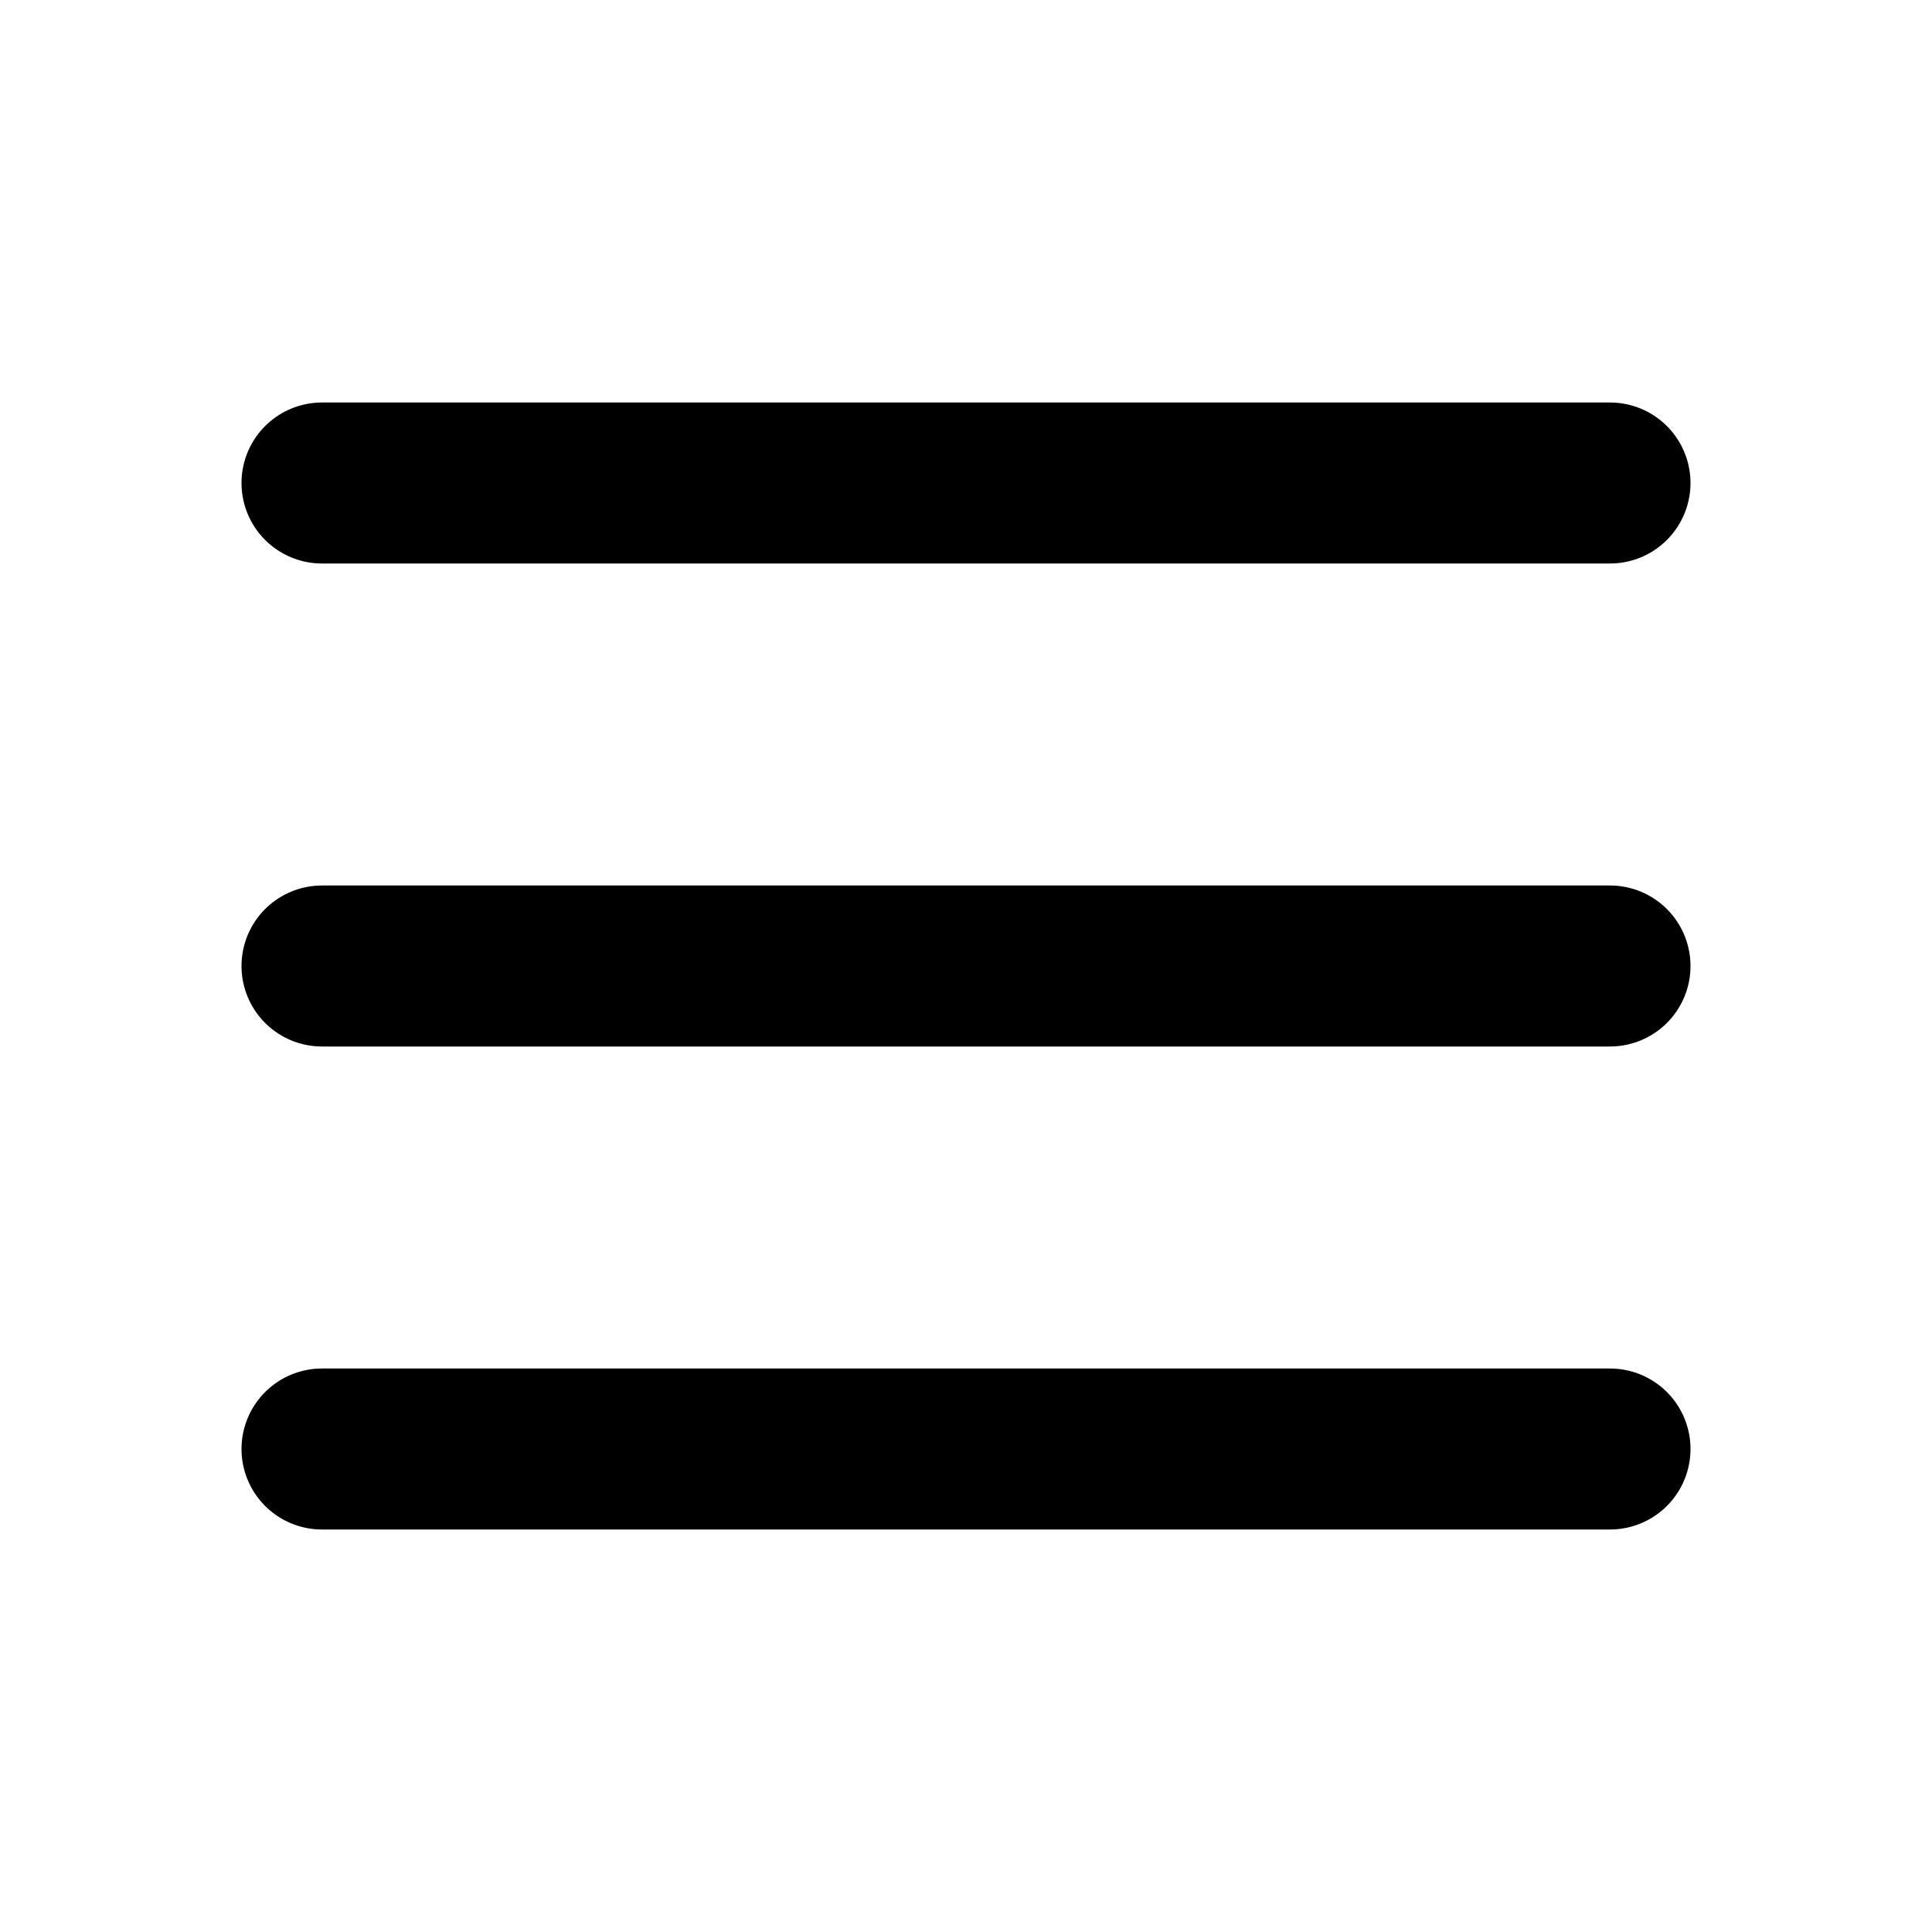
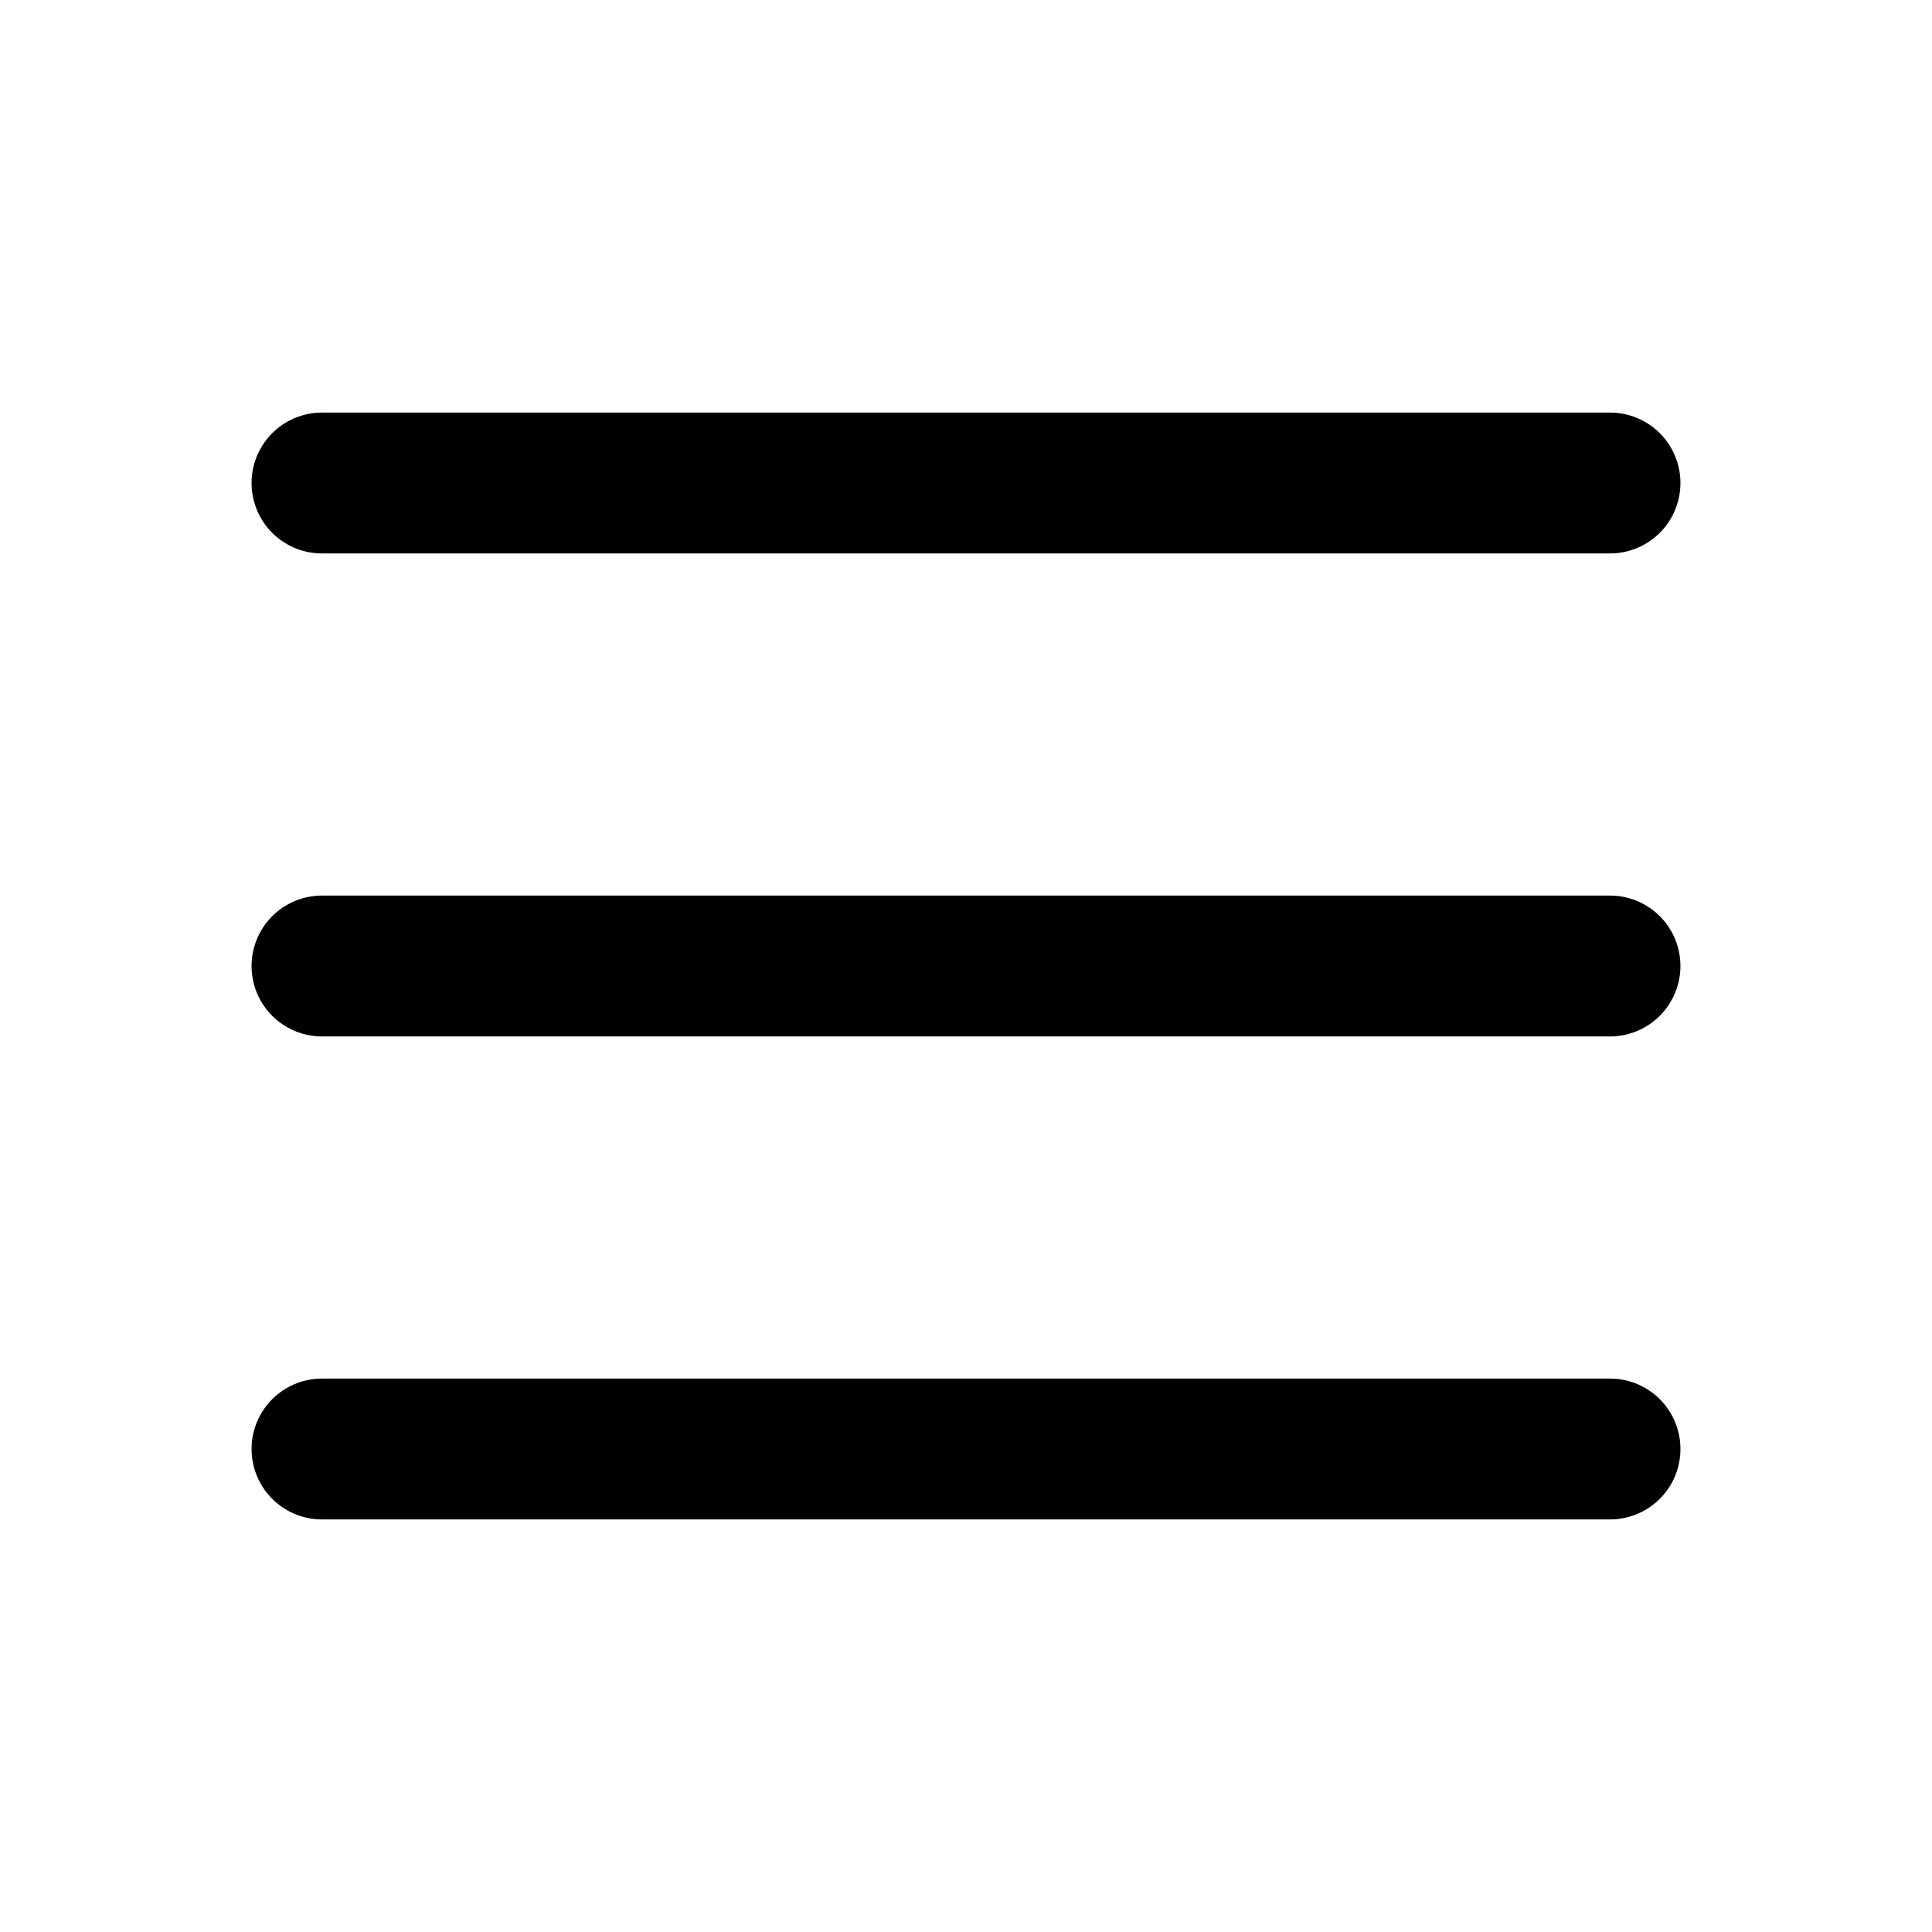
- <svg xmlns="http://www.w3.org/2000/svg" width="24" height="24" viewBox="0 0 24 24" fill="none" stroke="currentColor" stroke-width="2" stroke-linecap="round" stroke-linejoin="round">
+ <svg xmlns="http://www.w3.org/2000/svg" width="24" height="24" viewBox="0 0 24 24" fill="none" stroke="currentColor" stroke-width="1.75" stroke-linecap="round" stroke-linejoin="round">
  <path d="M4 12h16" />
  <path d="M4 6h16" />
  <path d="M4 18h16" />
</svg>
